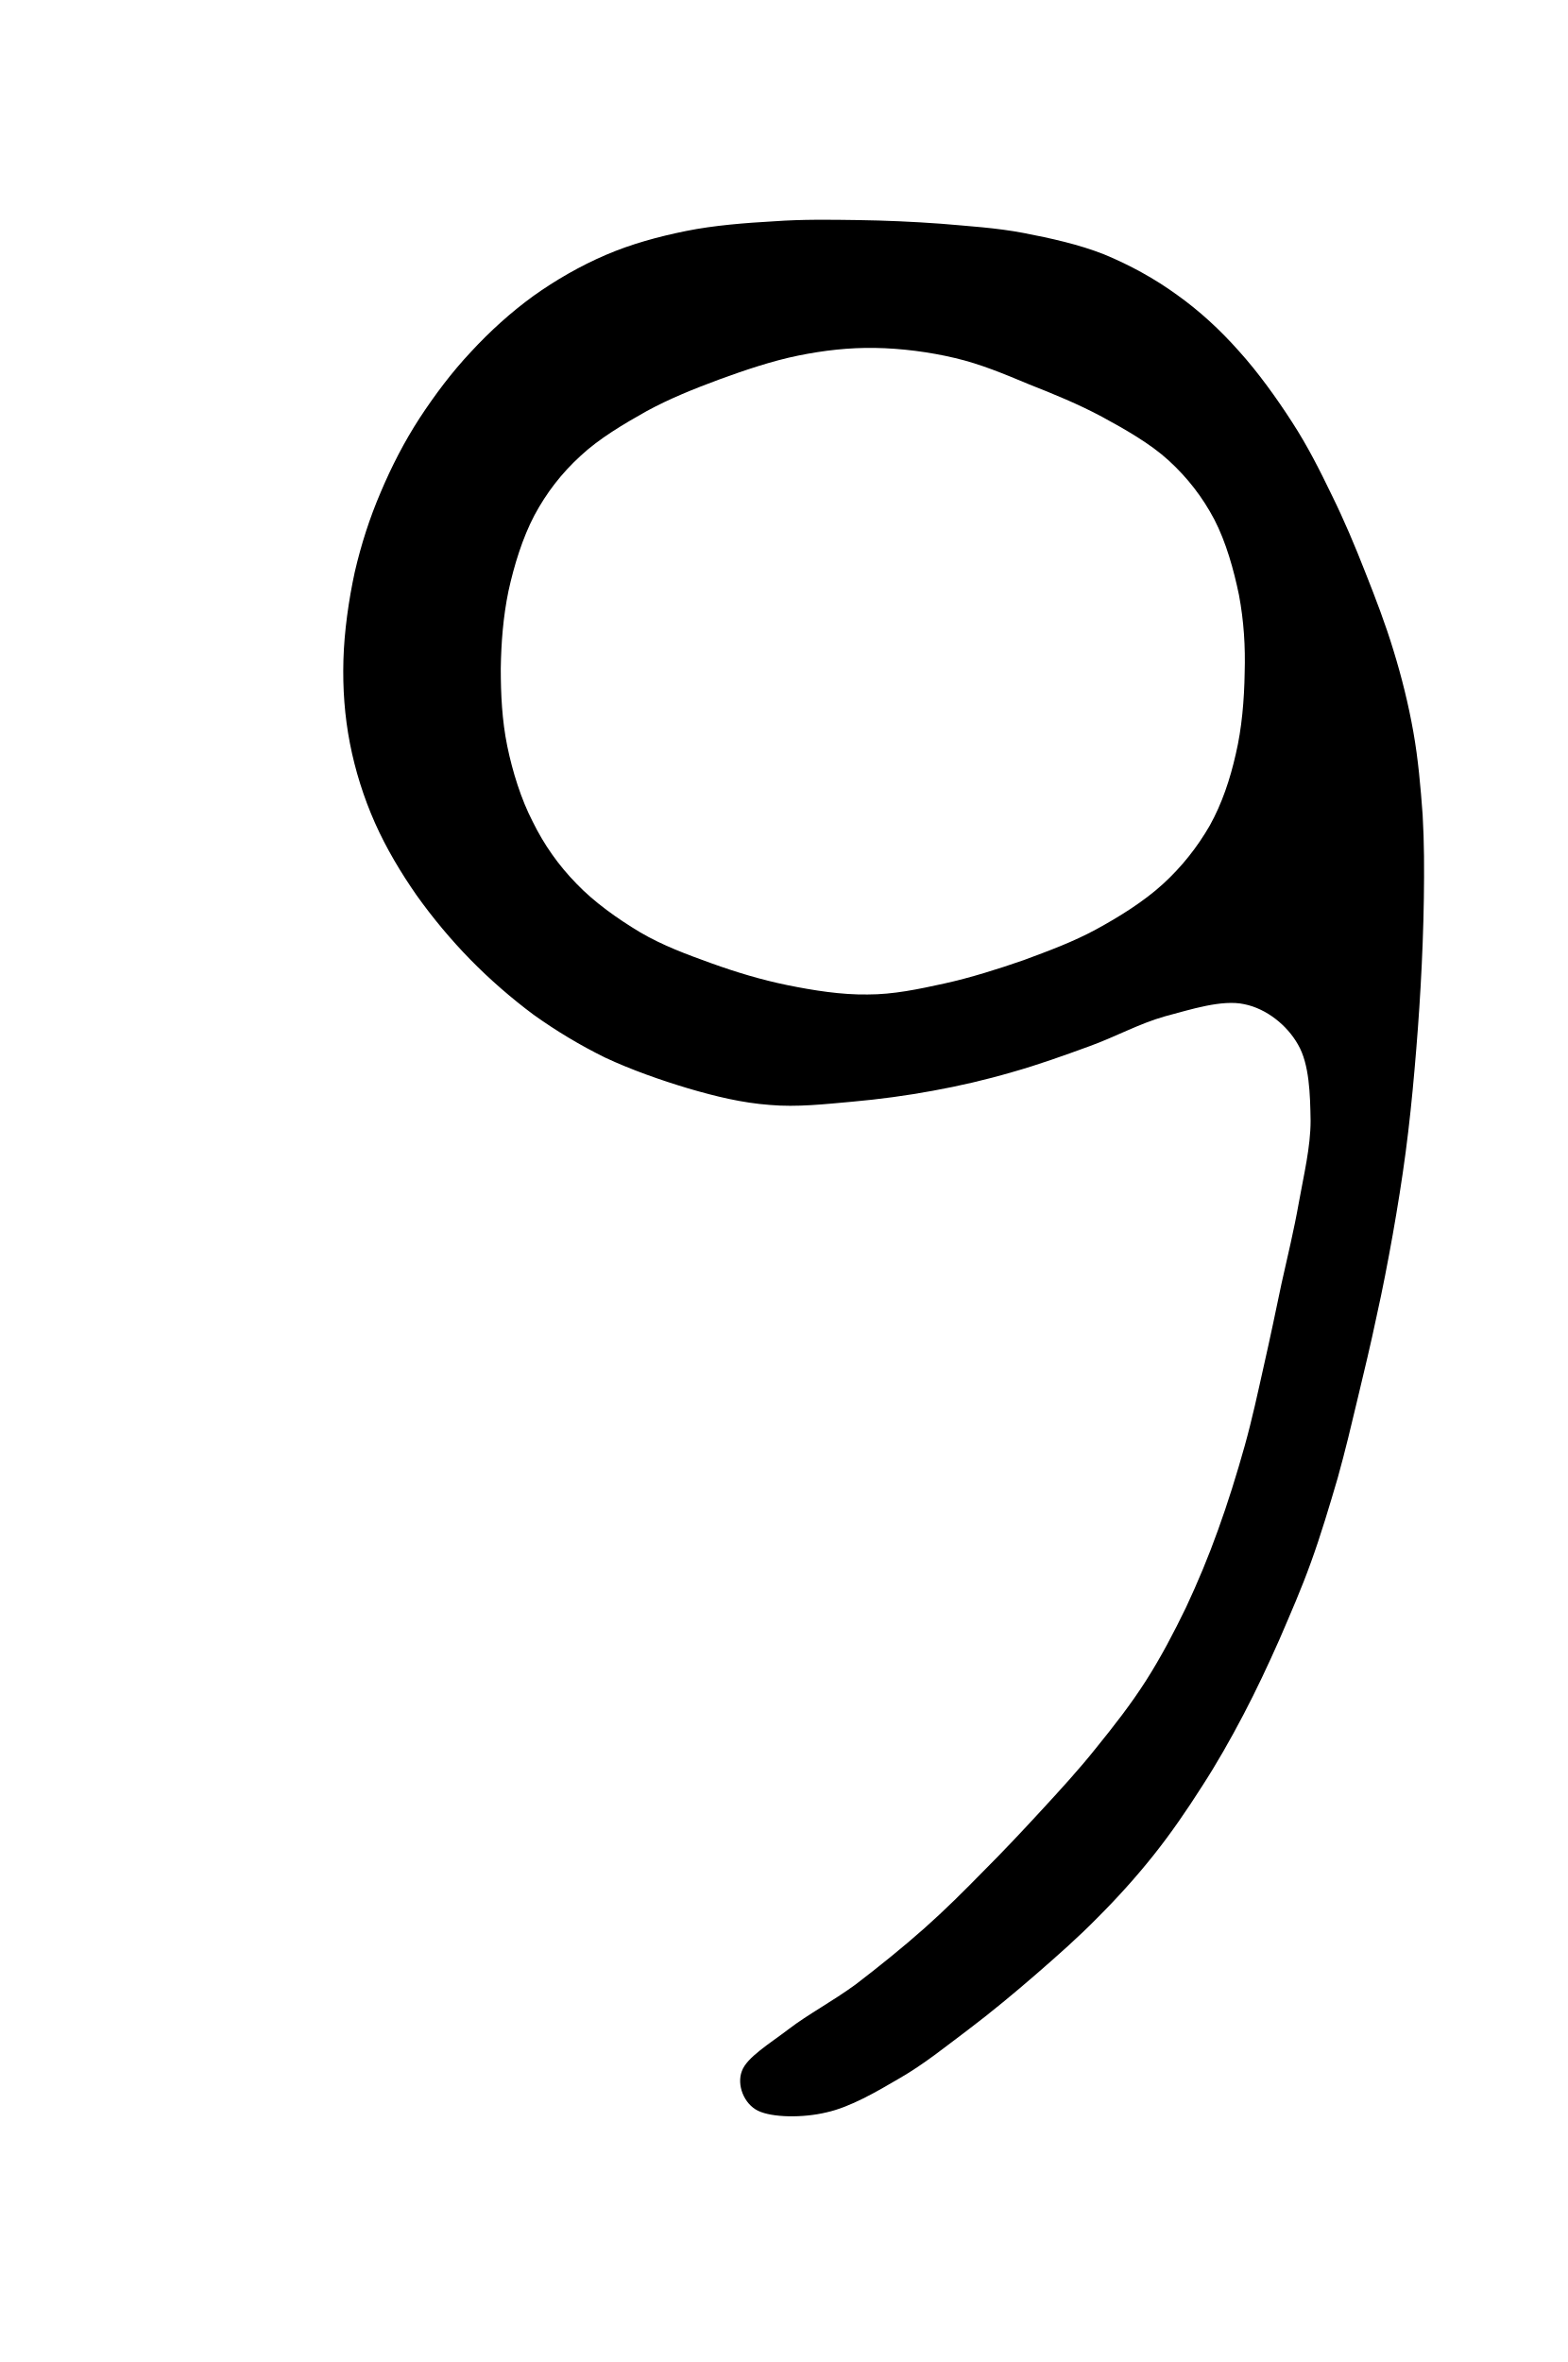
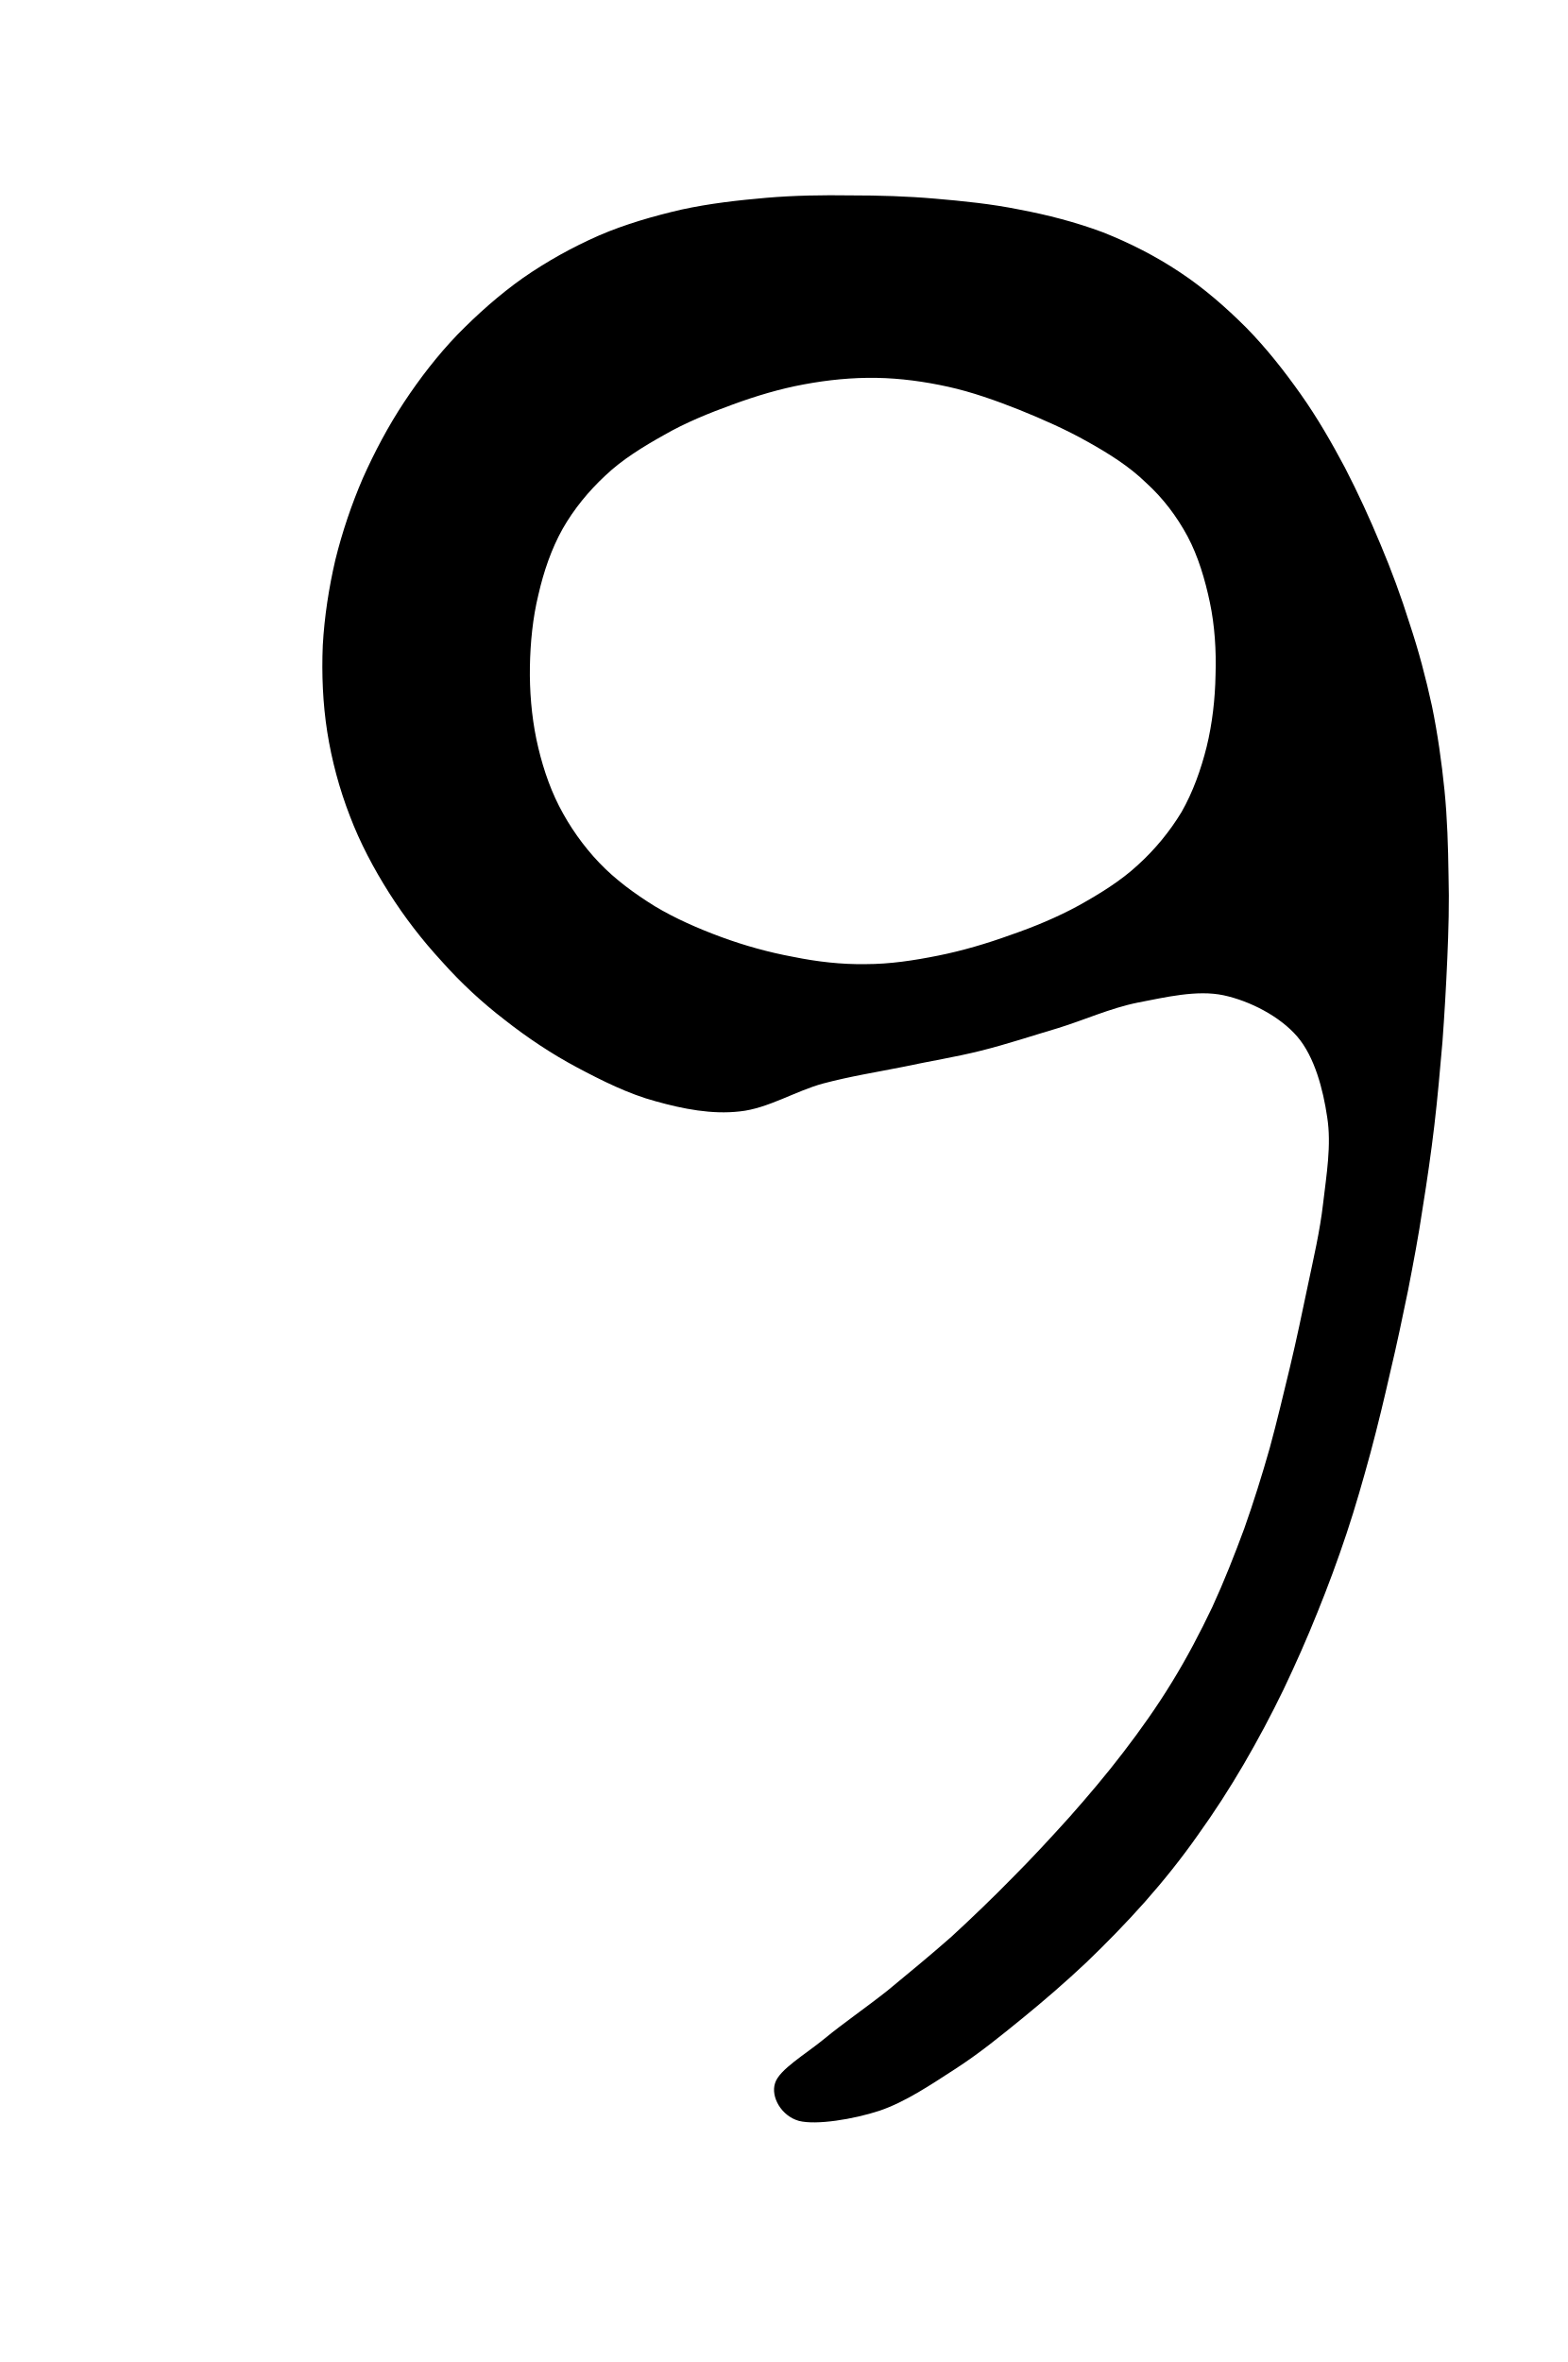
<svg xmlns="http://www.w3.org/2000/svg" viewBox="0 0 387.487 583.785">
  <g transform="translate(37.49877,548.6923) scale(0.1,-0.1)" fill="#000000" stroke="none" fill-rule="evenodd">
-     <path d="M 1321 4916 C 1252 4902 1186 4884 1123 4857 C 1060 4830 999 4795 943 4755 C 888 4715 836 4668 789 4617 C 742 4567 700 4511 662 4453 C 625 4396 593 4334 566 4270 C 539 4207 518 4142 502 4073 C 487 4004 476 3926 474 3856 C 472 3785 477 3717 490 3650 C 503 3583 524 3516 552 3453 C 580 3390 616 3330 655 3274 C 695 3218 740 3164 788 3115 C 836 3066 889 3020 944 2979 C 1000 2939 1058 2904 1121 2873 C 1185 2843 1259 2817 1326 2797 C 1394 2777 1460 2761 1528 2756 C 1595 2750 1665 2758 1732 2764 C 1799 2770 1866 2779 1931 2791 C 1997 2803 2062 2818 2127 2837 C 2191 2855 2255 2878 2318 2901 C 2382 2924 2441 2957 2505 2975 C 2569 2992 2646 3017 2701 3005 C 2756 2994 2807 2953 2834 2905 C 2862 2857 2864 2782 2865 2717 C 2865 2652 2848 2582 2836 2515 C 2824 2447 2808 2381 2793 2314 C 2779 2247 2765 2180 2750 2114 C 2735 2047 2721 1981 2702 1913 C 2683 1845 2660 1771 2636 1705 C 2612 1638 2586 1576 2557 1514 C 2527 1452 2495 1391 2458 1333 C 2421 1275 2378 1220 2335 1167 C 2292 1113 2246 1063 2199 1012 C 2153 962 2106 912 2057 863 C 2009 814 1962 767 1909 720 C 1856 673 1795 624 1740 582 C 1684 541 1622 508 1575 472 C 1528 436 1471 402 1459 368 C 1446 334 1464 287 1499 270 C 1534 253 1610 252 1668 266 C 1727 279 1792 317 1850 351 C 1909 385 1962 428 2018 470 C 2075 513 2134 562 2187 608 C 2241 655 2291 699 2339 748 C 2388 797 2434 848 2477 902 C 2520 956 2559 1013 2596 1071 C 2633 1128 2667 1188 2699 1249 C 2731 1310 2760 1372 2788 1435 C 2815 1498 2842 1559 2866 1626 C 2890 1692 2912 1766 2932 1834 C 2951 1902 2966 1966 2982 2033 C 2998 2100 3014 2166 3028 2233 C 3043 2300 3056 2368 3068 2435 C 3080 2503 3091 2571 3100 2639 C 3109 2707 3116 2775 3122 2844 C 3128 2912 3133 2978 3137 3049 C 3141 3119 3144 3196 3145 3266 C 3146 3337 3146 3404 3142 3473 C 3137 3541 3131 3611 3119 3678 C 3107 3746 3090 3814 3070 3879 C 3050 3945 3025 4010 3000 4073 C 2975 4137 2948 4201 2918 4262 C 2888 4324 2858 4384 2819 4444 C 2781 4503 2735 4567 2688 4619 C 2641 4672 2591 4718 2535 4758 C 2480 4798 2418 4832 2355 4858 C 2292 4883 2223 4898 2156 4911 C 2088 4924 2019 4928 1951 4934 C 1882 4939 1814 4942 1745 4943 C 1676 4944 1609 4945 1539 4940 C 1468 4936 1390 4930 1321 4916 Z M 1986 4602 C 2050 4587 2109 4562 2169 4537 C 2230 4513 2291 4488 2349 4457 C 2406 4426 2468 4391 2514 4349 C 2561 4306 2598 4258 2627 4203 C 2656 4147 2675 4079 2688 4016 C 2700 3952 2704 3889 2702 3824 C 2701 3758 2695 3686 2680 3623 C 2666 3561 2646 3501 2616 3447 C 2585 3393 2546 3344 2500 3302 C 2453 3259 2392 3221 2335 3190 C 2278 3159 2218 3137 2156 3114 C 2093 3092 2023 3070 1959 3056 C 1895 3042 1834 3029 1770 3029 C 1705 3028 1636 3039 1572 3052 C 1508 3065 1445 3084 1384 3106 C 1323 3128 1263 3150 1207 3183 C 1152 3216 1094 3257 1050 3303 C 1006 3348 970 3399 942 3456 C 913 3512 892 3580 879 3643 C 866 3707 863 3771 863 3835 C 864 3899 869 3963 882 4026 C 896 4090 917 4158 946 4213 C 976 4269 1013 4317 1060 4360 C 1106 4403 1167 4439 1224 4471 C 1281 4502 1341 4526 1403 4549 C 1466 4572 1534 4595 1598 4608 C 1662 4621 1724 4628 1788 4627 C 1853 4626 1923 4617 1986 4602 Z" />
+     <path d="M 1310 4969 C 1241 4953 1171 4933 1106 4905 C 1040 4876 977 4841 918 4800 C 860 4759 806 4711 756 4660 C 707 4609 663 4552 624 4493 C 585 4434 551 4370 522 4305 C 494 4240 471 4172 454 4103 C 438 4034 427 3963 423 3892 C 420 3821 423 3748 434 3678 C 445 3608 464 3537 490 3470 C 515 3404 549 3340 587 3280 C 625 3220 669 3163 717 3111 C 764 3058 817 3009 873 2966 C 929 2922 989 2882 1051 2849 C 1113 2816 1179 2783 1246 2765 C 1314 2746 1385 2732 1454 2740 C 1523 2747 1593 2791 1660 2809 C 1728 2827 1792 2837 1857 2850 C 1922 2864 1986 2874 2050 2890 C 2114 2906 2177 2927 2241 2946 C 2306 2966 2369 2995 2438 3009 C 2506 3022 2584 3041 2650 3027 C 2715 3013 2789 2975 2832 2925 C 2875 2875 2896 2794 2906 2726 C 2917 2657 2904 2582 2896 2513 C 2888 2443 2872 2376 2858 2309 C 2844 2242 2830 2175 2814 2108 C 2798 2042 2782 1974 2764 1908 C 2745 1841 2724 1774 2701 1709 C 2677 1644 2651 1578 2622 1515 C 2592 1452 2559 1389 2522 1329 C 2486 1270 2445 1212 2402 1156 C 2360 1101 2315 1048 2269 996 C 2223 945 2176 894 2127 845 C 2079 796 2029 748 1978 701 C 1926 655 1871 610 1819 567 C 1766 525 1709 486 1663 448 C 1617 410 1551 372 1541 338 C 1530 304 1557 257 1600 245 C 1643 234 1735 249 1799 270 C 1864 292 1927 335 1986 373 C 2045 411 2099 455 2153 499 C 2207 543 2259 588 2310 636 C 2360 684 2409 734 2456 787 C 2502 839 2546 894 2586 951 C 2627 1008 2665 1067 2700 1127 C 2735 1187 2768 1249 2798 1311 C 2828 1374 2856 1437 2882 1502 C 2908 1566 2932 1631 2954 1697 C 2976 1763 2995 1830 3013 1896 C 3031 1963 3047 2030 3062 2096 C 3078 2163 3092 2230 3106 2298 C 3119 2365 3132 2433 3142 2501 C 3153 2569 3163 2638 3171 2706 C 3179 2774 3185 2843 3191 2912 C 3196 2980 3200 3049 3203 3118 C 3206 3187 3208 3256 3206 3325 C 3205 3394 3203 3464 3196 3534 C 3189 3603 3179 3674 3165 3742 C 3150 3811 3132 3879 3110 3945 C 3089 4012 3065 4077 3038 4141 C 3011 4206 2982 4269 2950 4331 C 2917 4393 2882 4454 2841 4512 C 2800 4570 2756 4626 2706 4677 C 2656 4727 2601 4775 2542 4814 C 2482 4854 2417 4887 2351 4913 C 2284 4938 2214 4956 2145 4969 C 2076 4983 2006 4990 1936 4996 C 1867 5002 1798 5004 1728 5004 C 1659 5005 1589 5004 1519 4998 C 1450 4992 1379 4984 1310 4969 Z M 1969 4531 C 2028 4518 2087 4497 2145 4474 C 2202 4451 2261 4425 2314 4395 C 2366 4366 2417 4334 2458 4294 C 2500 4256 2534 4211 2561 4161 C 2587 4112 2604 4055 2616 3998 C 2628 3941 2632 3879 2630 3819 C 2629 3760 2622 3698 2608 3641 C 2594 3585 2574 3529 2546 3480 C 2517 3432 2480 3387 2438 3349 C 2396 3310 2344 3278 2292 3249 C 2239 3220 2181 3196 2123 3176 C 2065 3155 2004 3137 1944 3125 C 1884 3113 1825 3104 1765 3104 C 1705 3103 1645 3110 1586 3122 C 1526 3133 1465 3150 1408 3171 C 1351 3192 1294 3217 1244 3247 C 1194 3278 1146 3313 1106 3355 C 1067 3396 1033 3444 1007 3495 C 981 3546 963 3603 951 3660 C 939 3718 934 3780 935 3839 C 936 3898 942 3960 956 4017 C 969 4074 988 4130 1016 4180 C 1044 4229 1080 4273 1122 4312 C 1163 4351 1215 4383 1267 4412 C 1319 4442 1378 4466 1436 4487 C 1493 4508 1553 4526 1613 4537 C 1672 4548 1732 4554 1792 4553 C 1851 4552 1910 4544 1969 4531 Z" />
  </g>
</svg>
